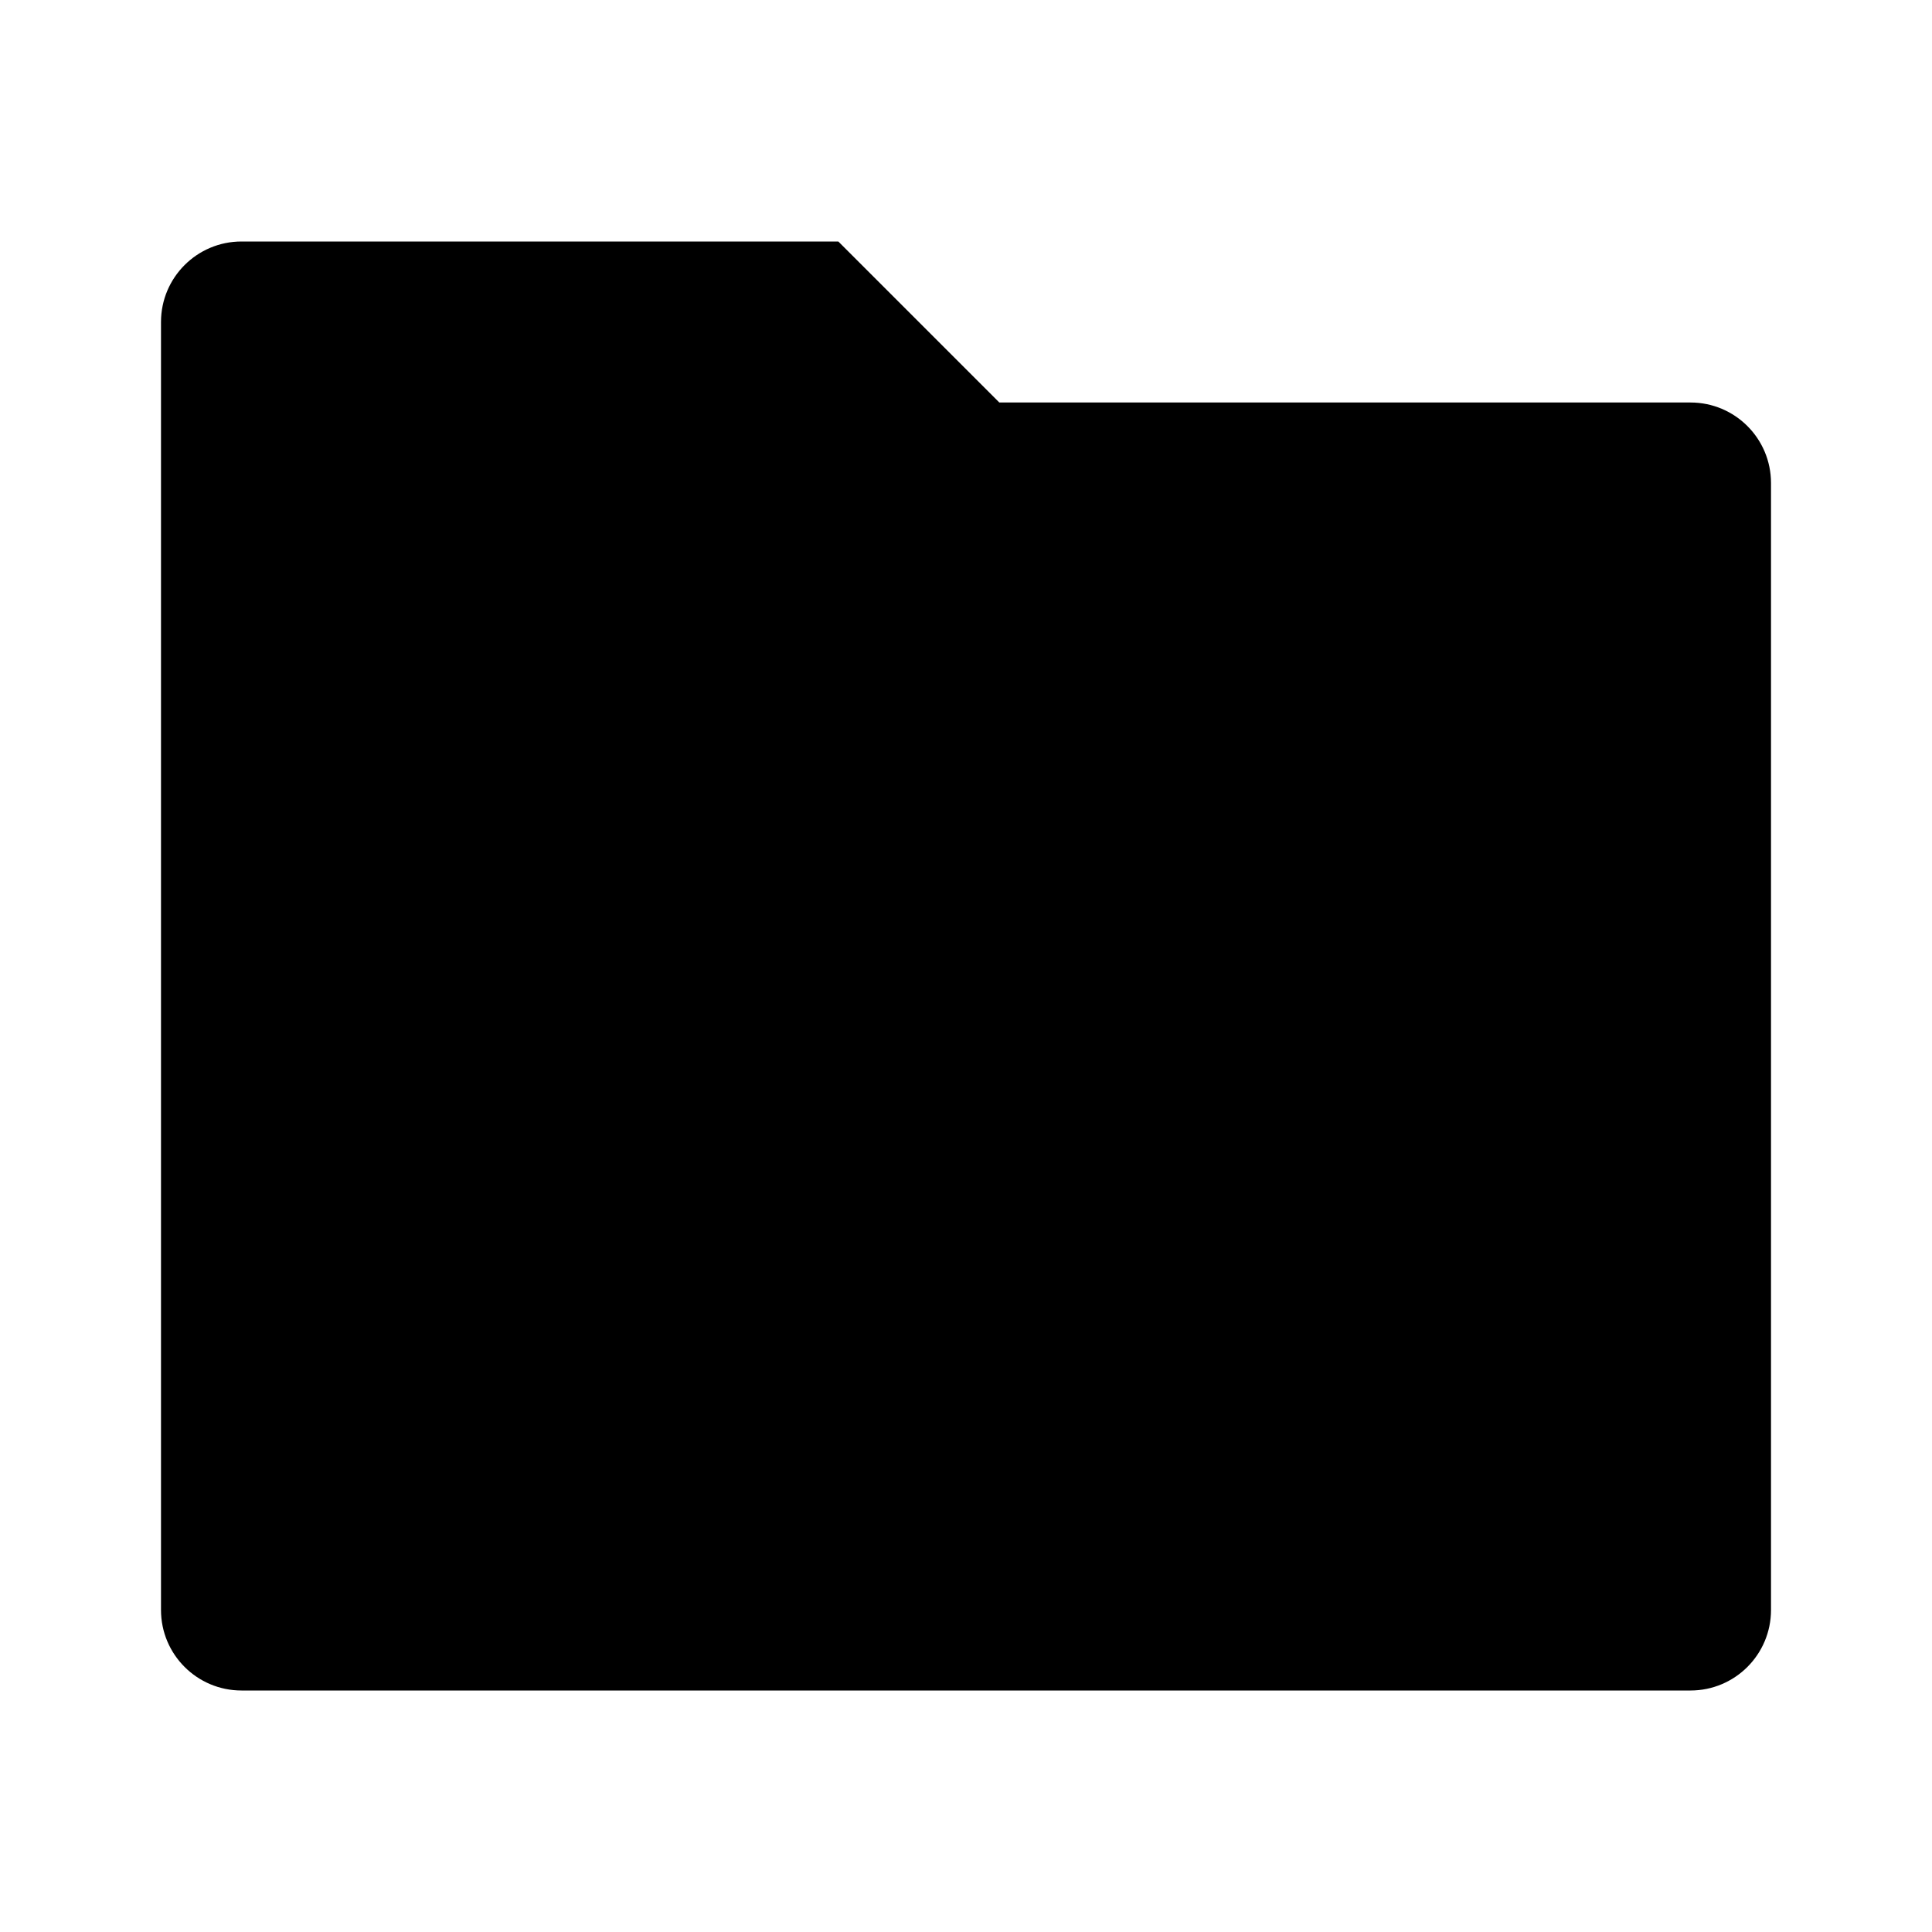
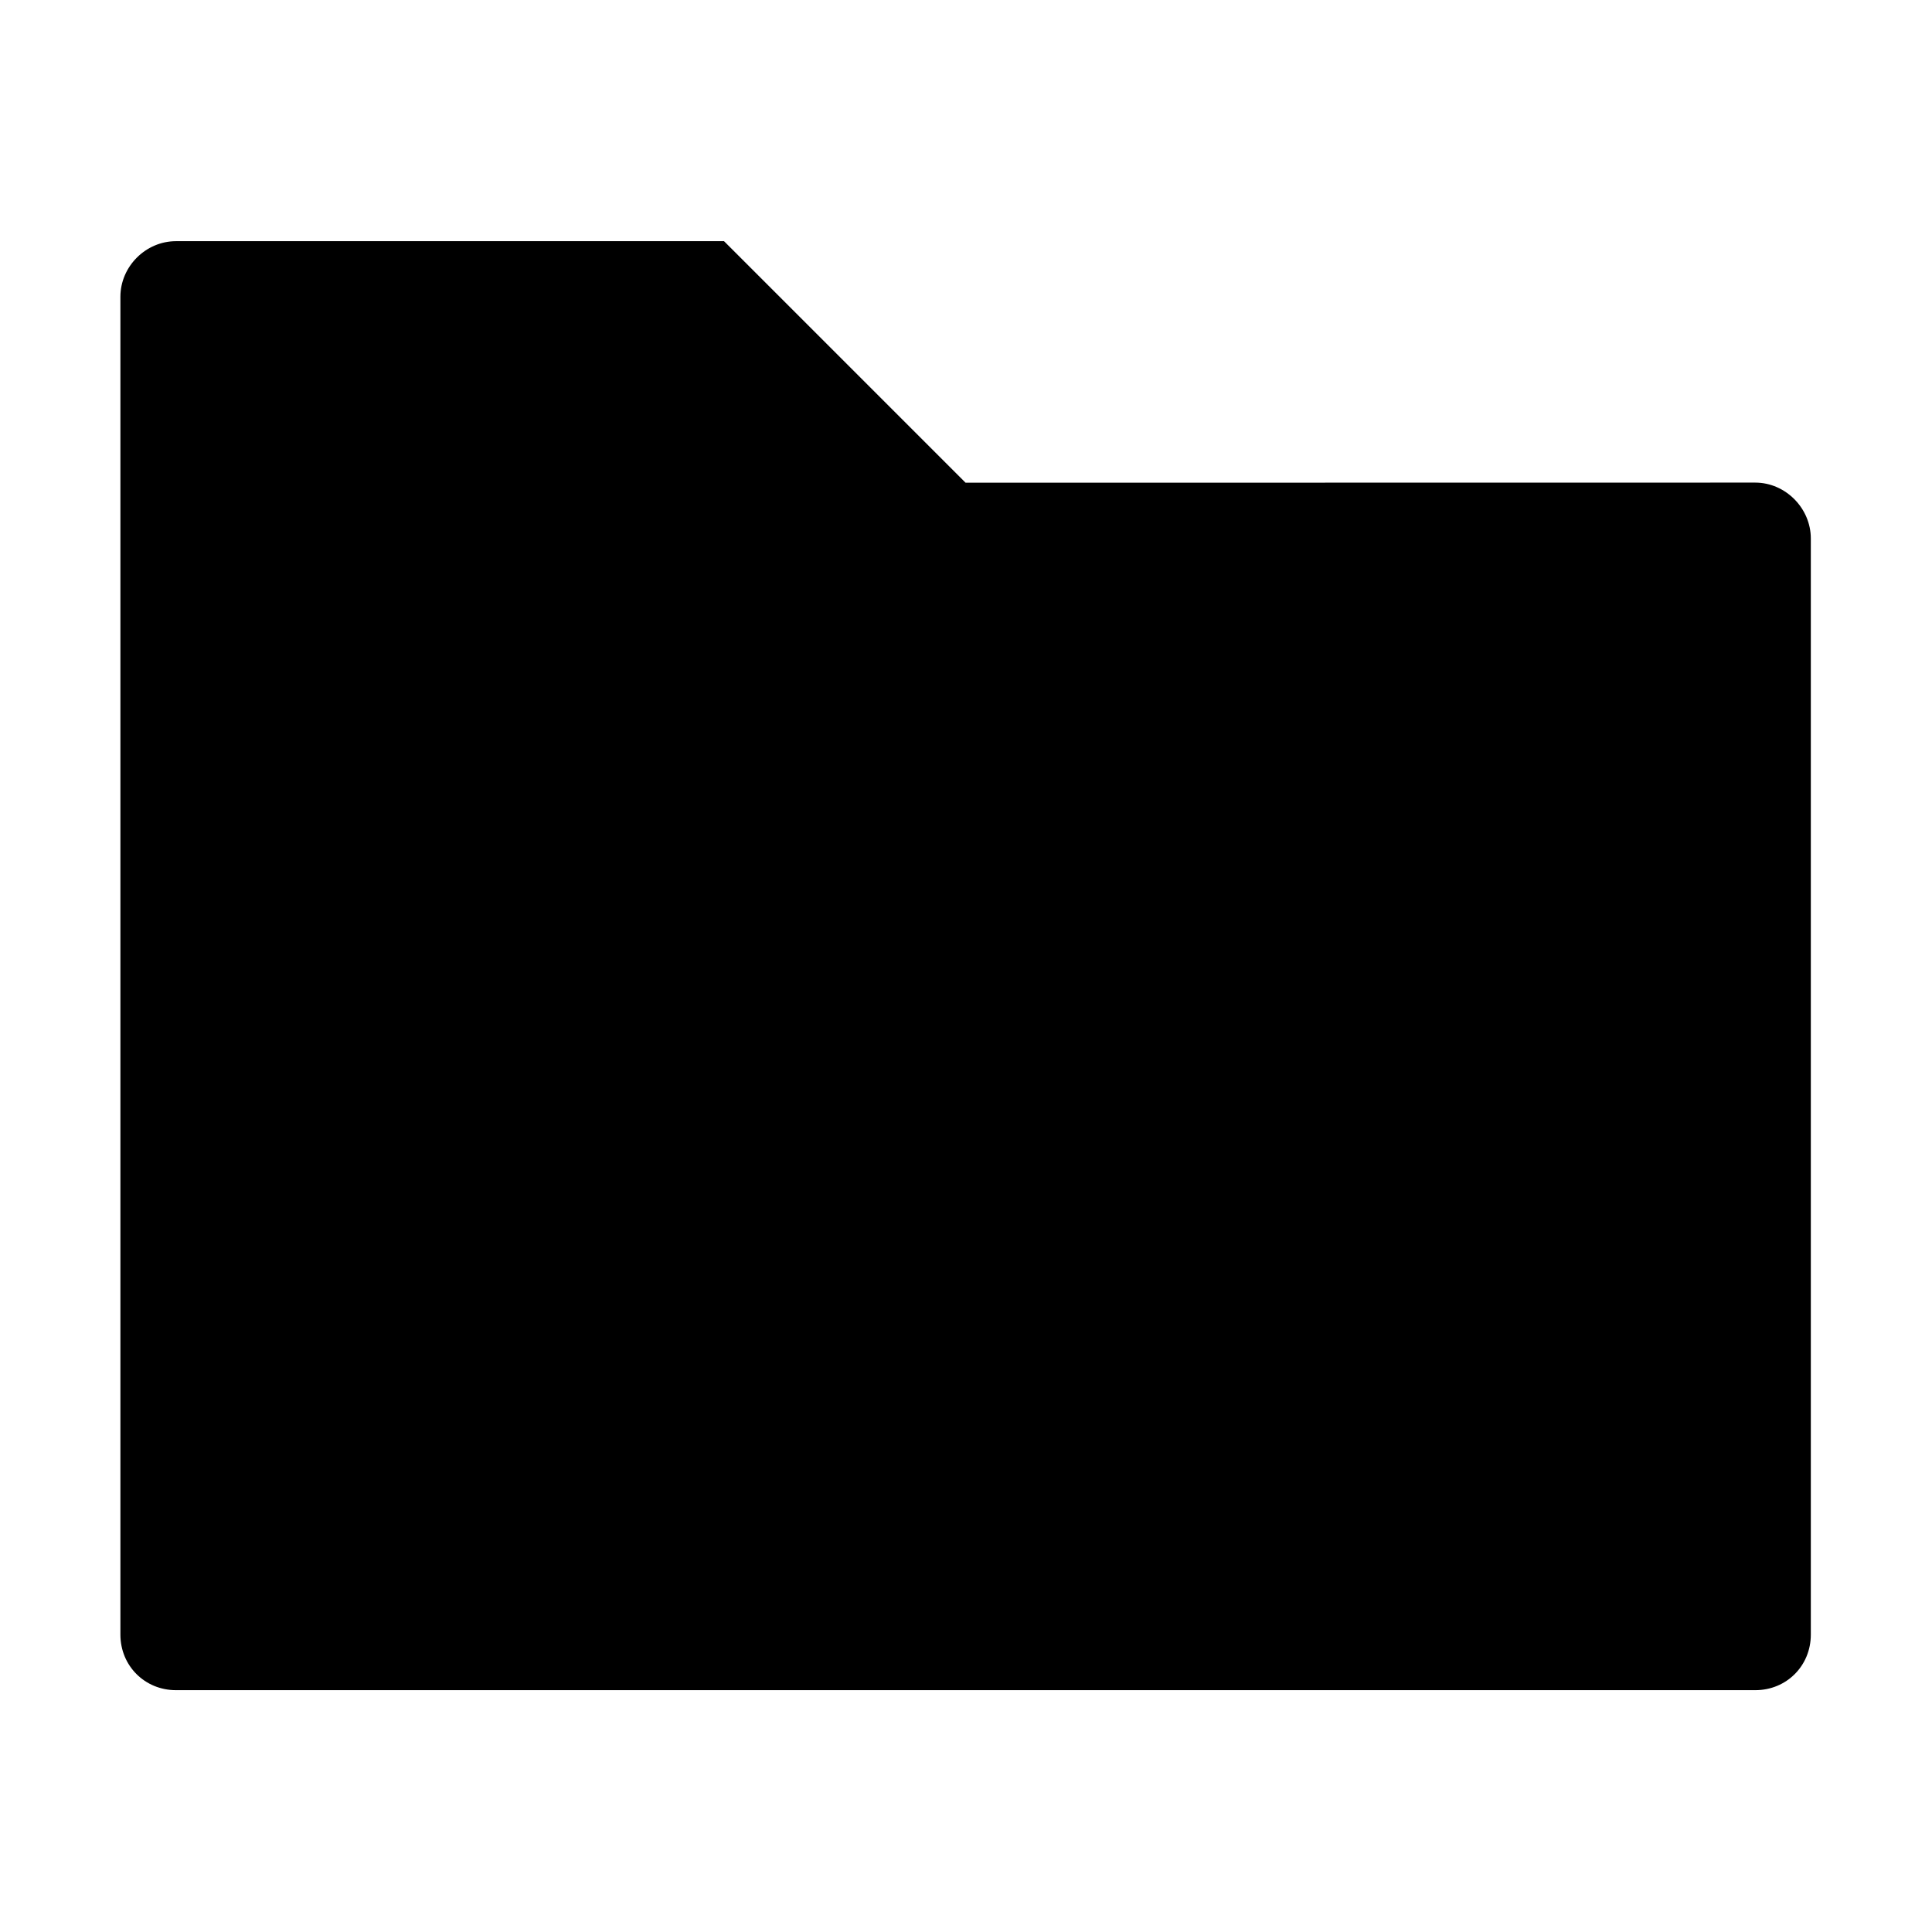
- <svg xmlns="http://www.w3.org/2000/svg" viewBox="0 0 24 24" width="24" height="24">
-   <path fill="none" d="M0 0h24v24H0z" />
-   <path d="M12.414 5H21a1 1 0 0 1 1 1v14a1 1 0 0 1-1 1H3a1 1 0 0 1-1-1V4a1 1 0 0 1 1-1h7.414l2 2z" />
+ <svg xmlns="http://www.w3.org/2000/svg" width="16" height="16" viewBox="0 0 16 16" version="1.0">
+   <g transform="matrix(.86667 0 0 .86667 -172.05 -864.43)">
+     <path d="m200.2 999.72c-0.289 0-0.531 0.242-0.531 0.531v12.784c0 0.298 0.233 0.531 0.531 0.531h15.091c0.299 0 0.531-0.233 0.531-0.531l0-10.474c0-0.289-0.242-0.534-0.531-0.534l-7.546 0.001-2.308-2.308z" />
+   </g>
</svg>
